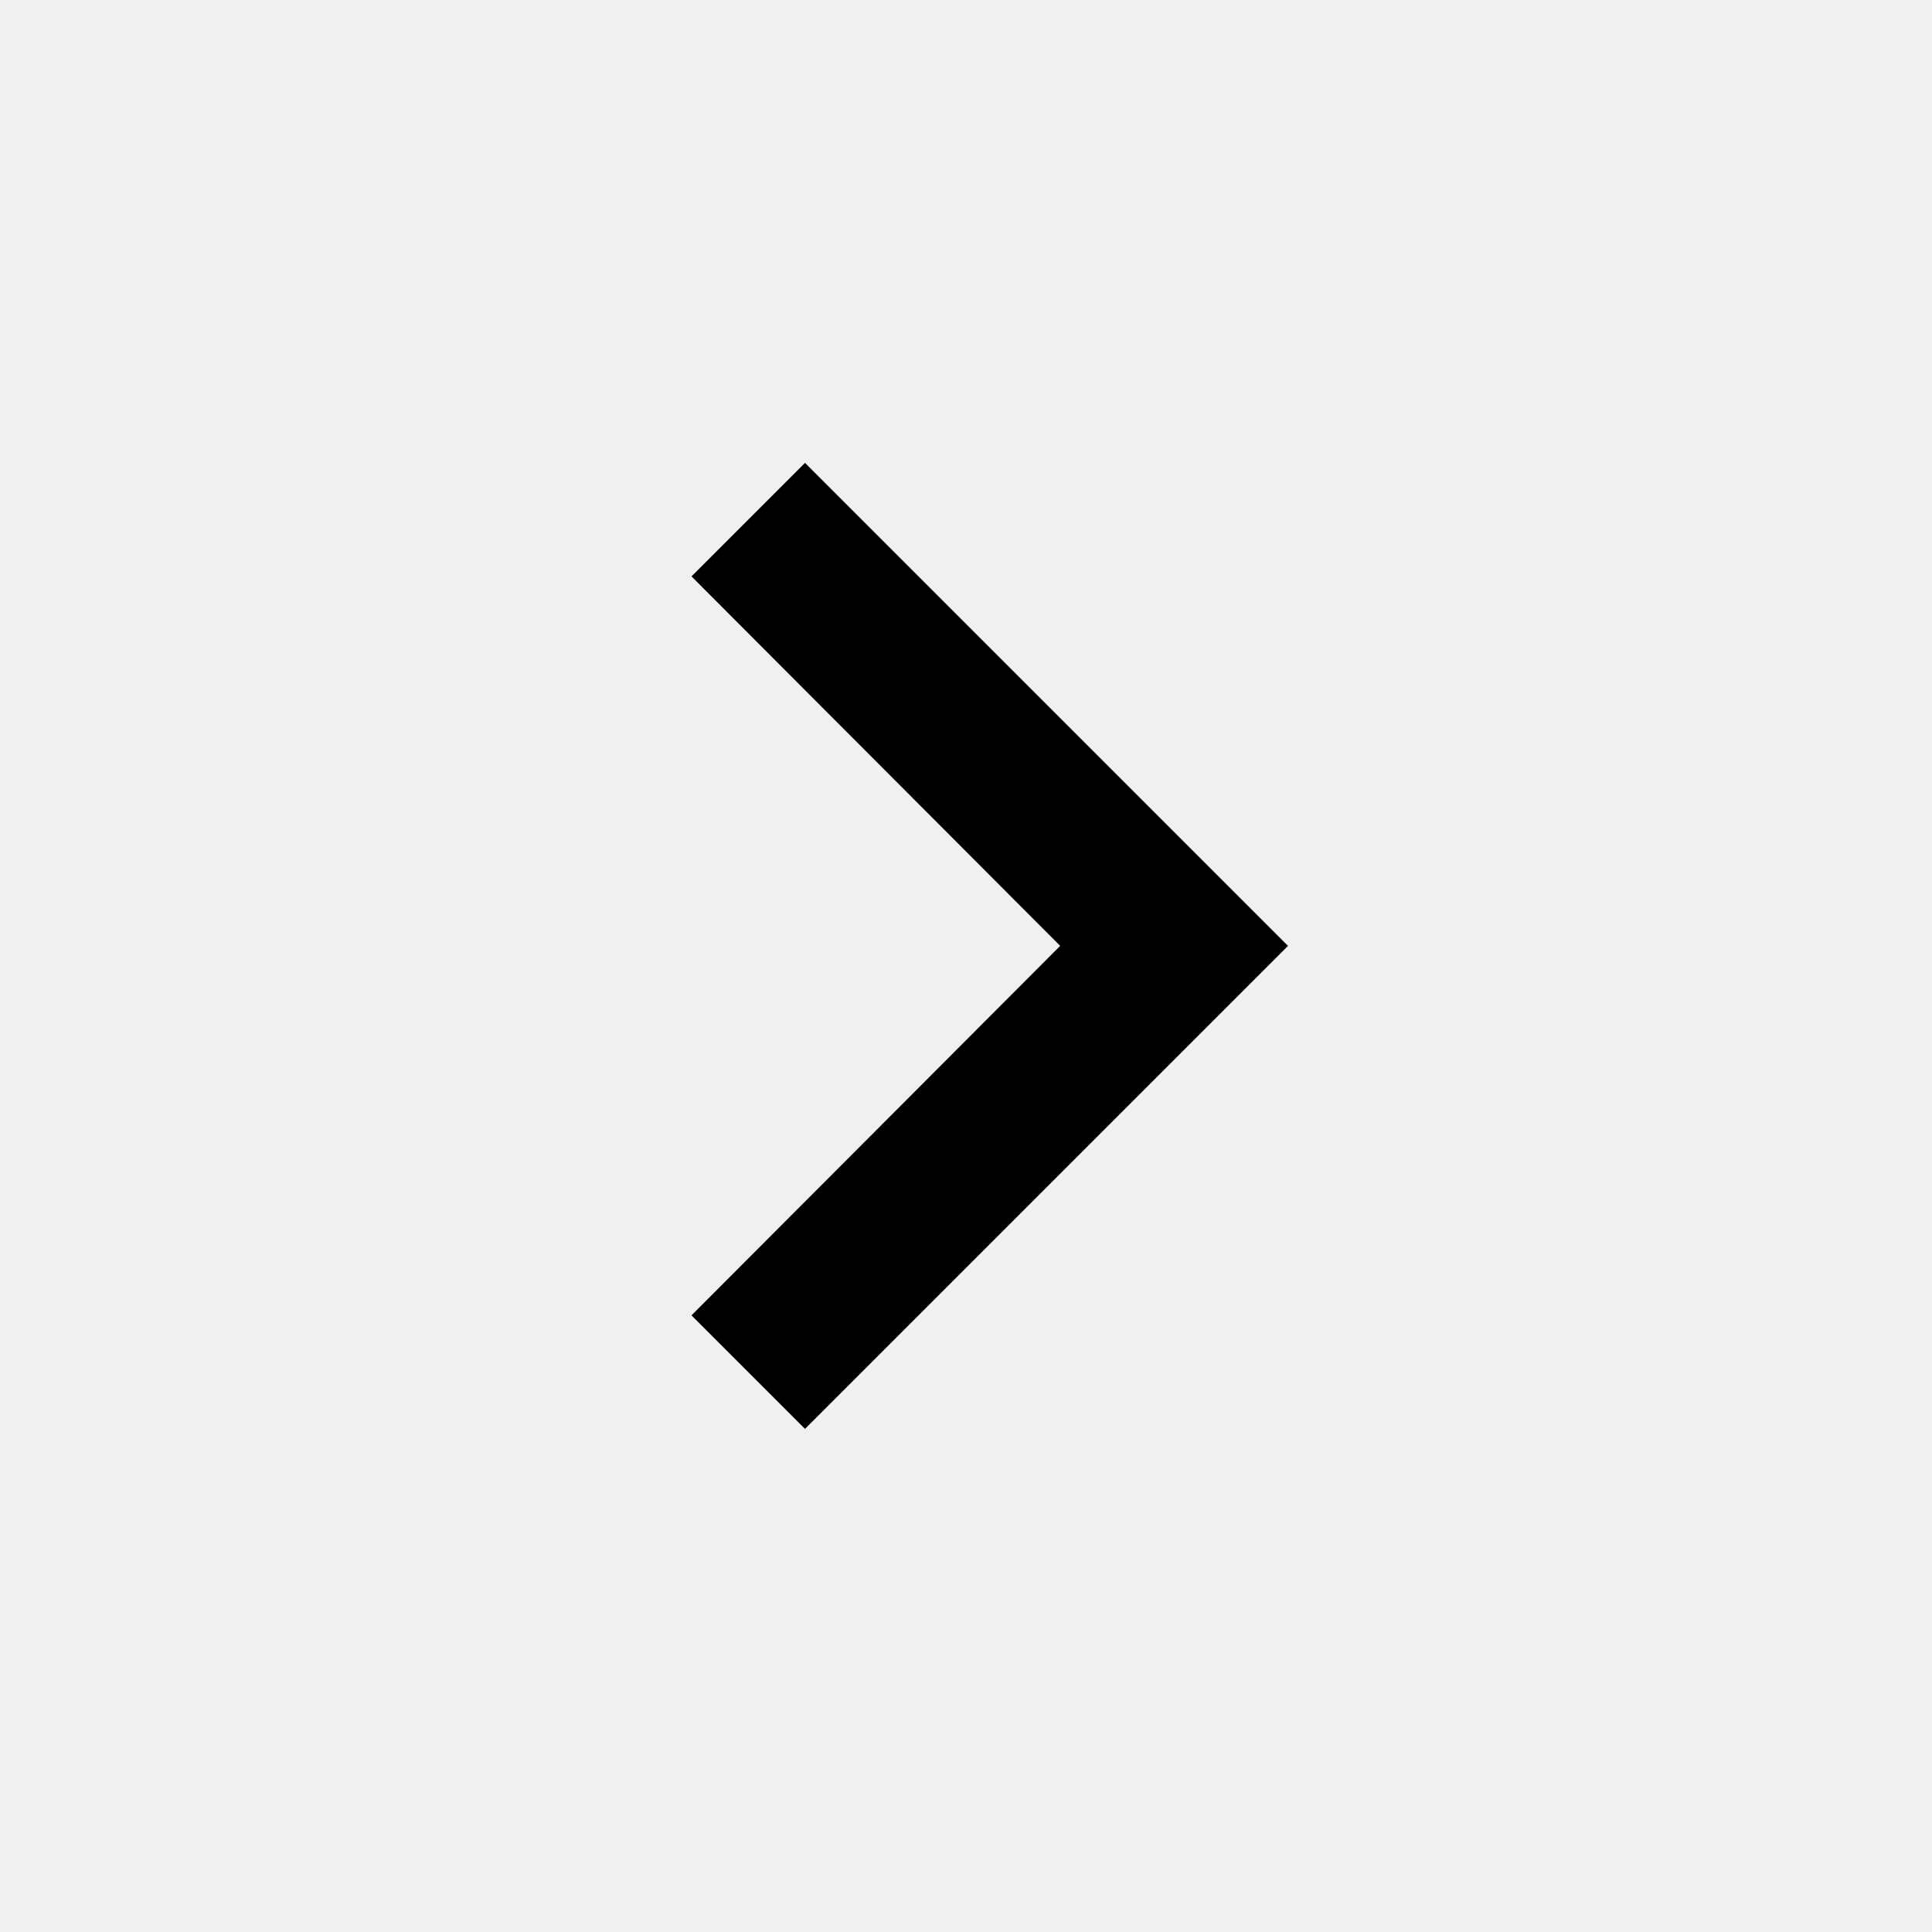
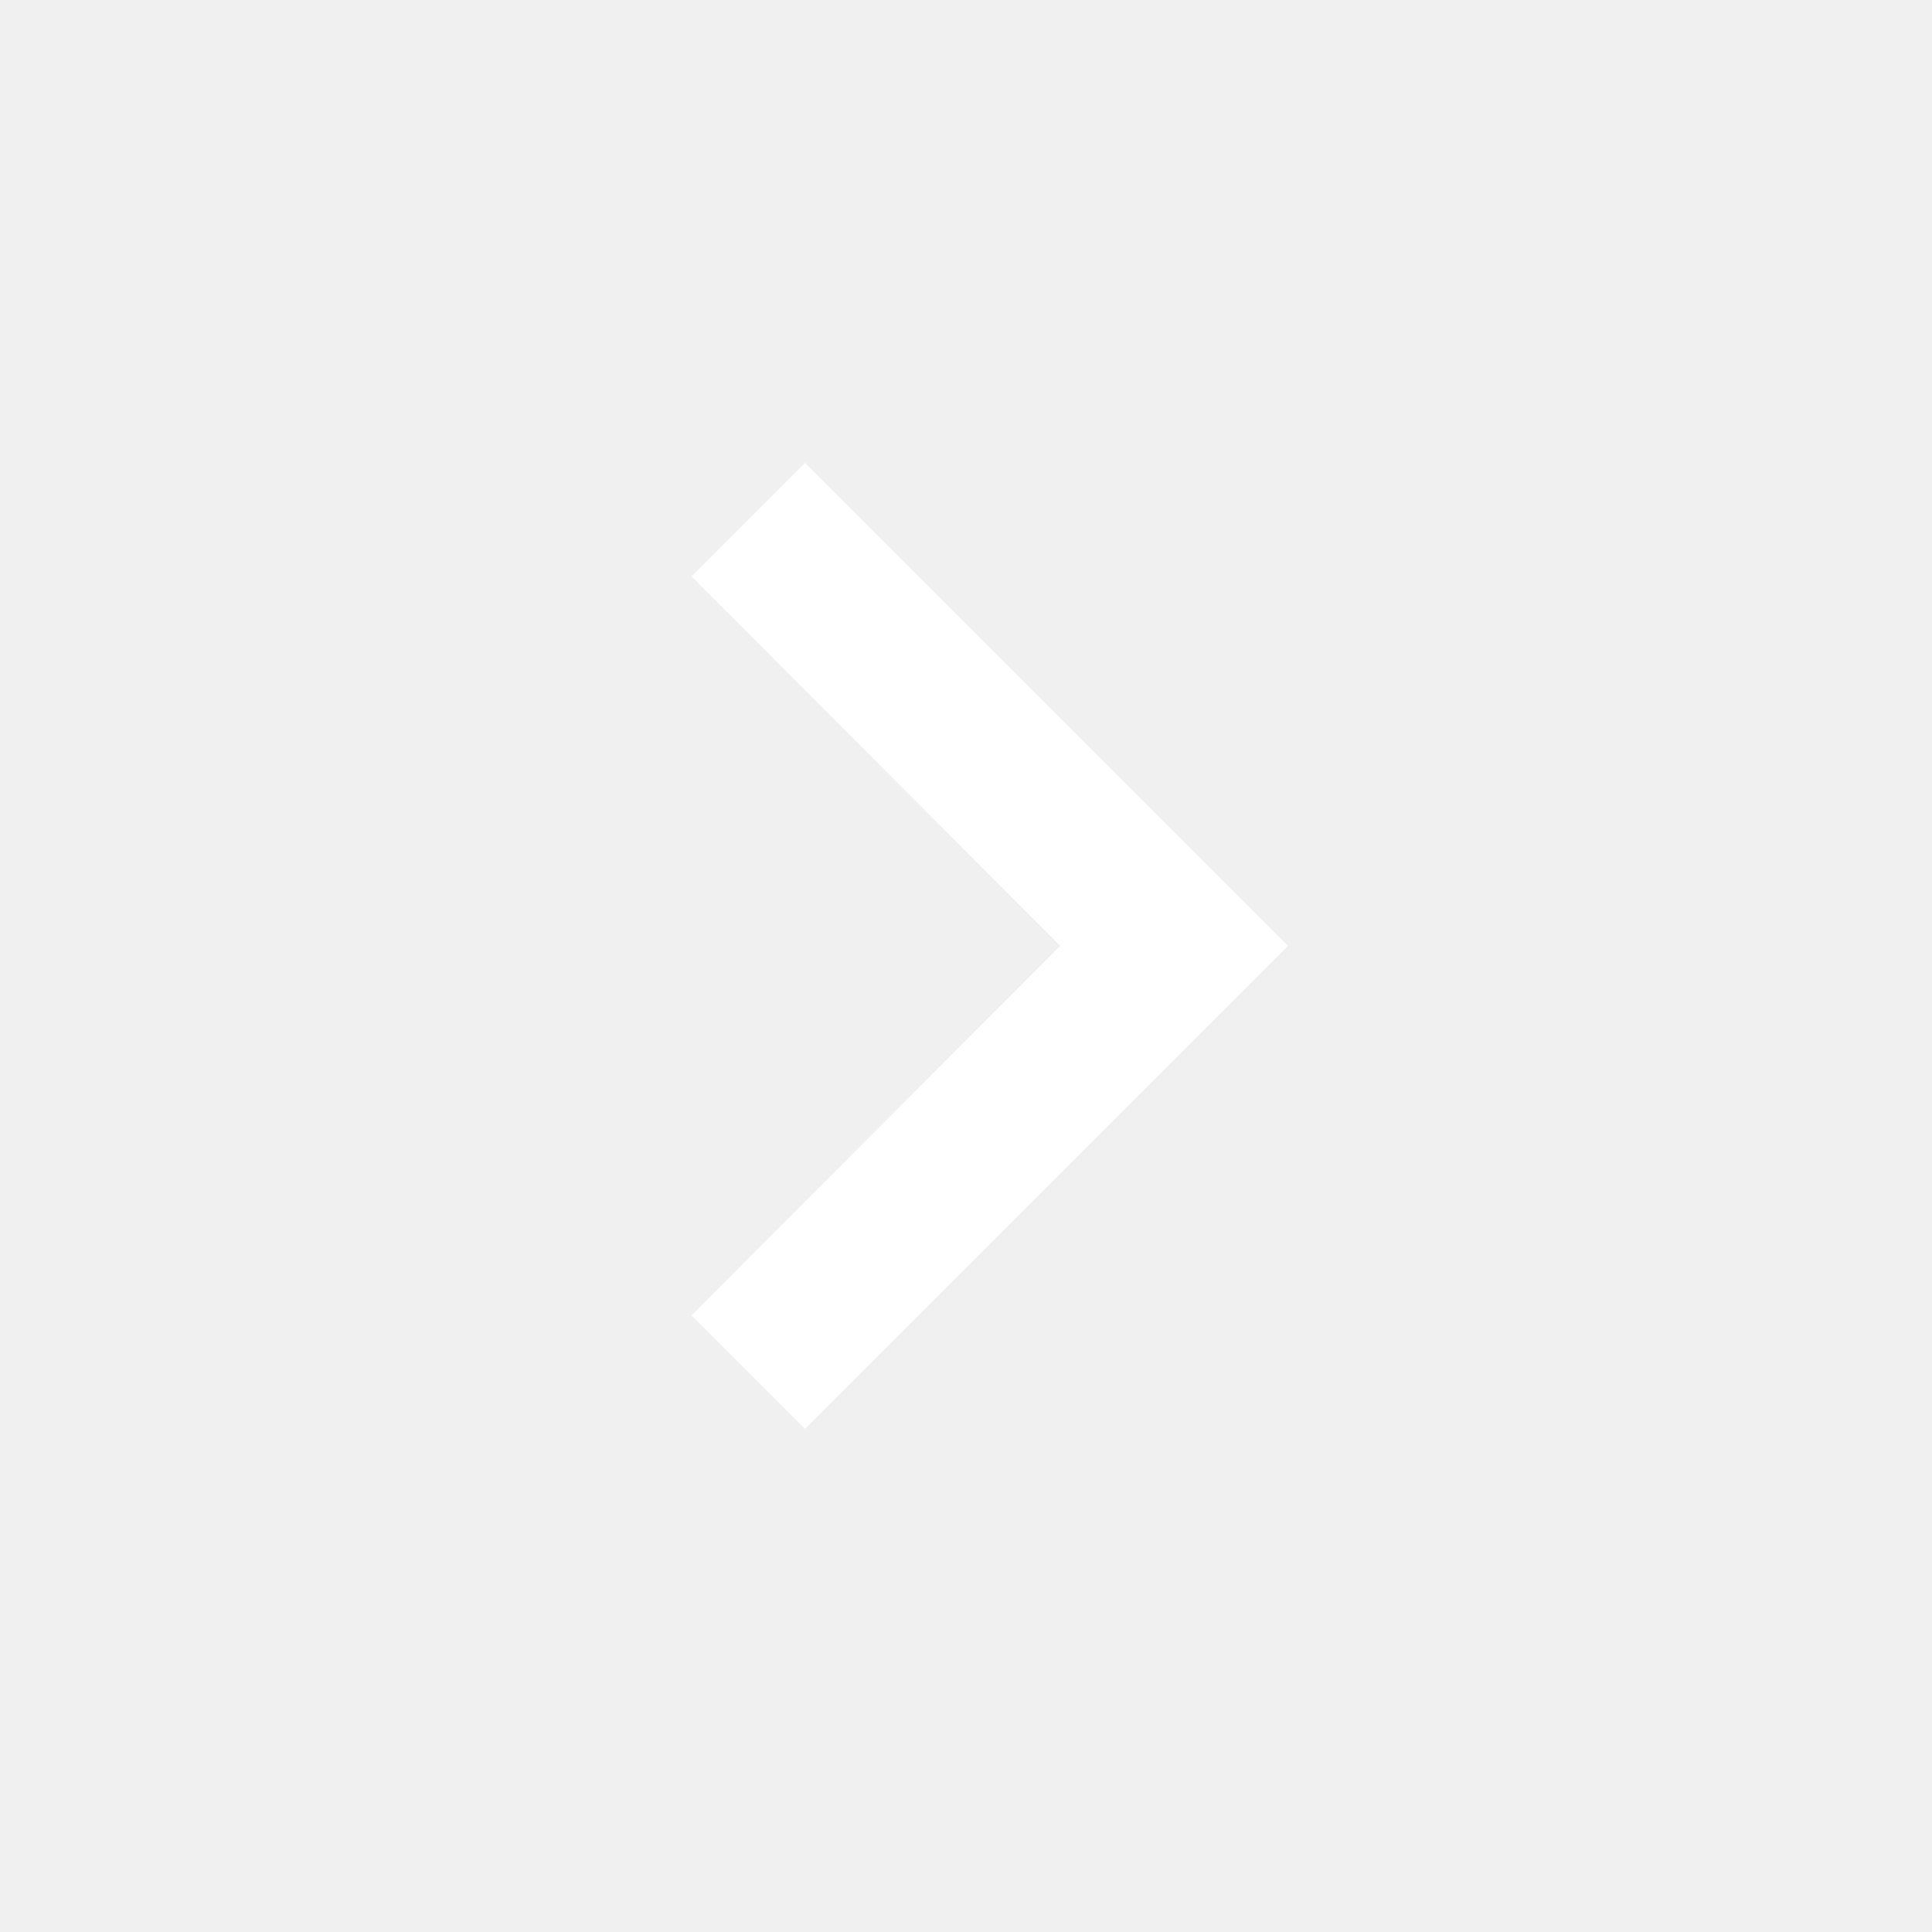
- <svg xmlns="http://www.w3.org/2000/svg" fill="#000000" height="24" viewBox="0 0 24 24" width="24">
+ <svg xmlns="http://www.w3.org/2000/svg" fill="#ffffff" height="24" viewBox="0 0 24 24" width="24">
  <path d="M8.59 16.34l4.58-4.59-4.58-4.59L10 5.75l6 6-6 6z" />
  <path d="M0-.25h24v24H0z" fill="none" />
</svg>
